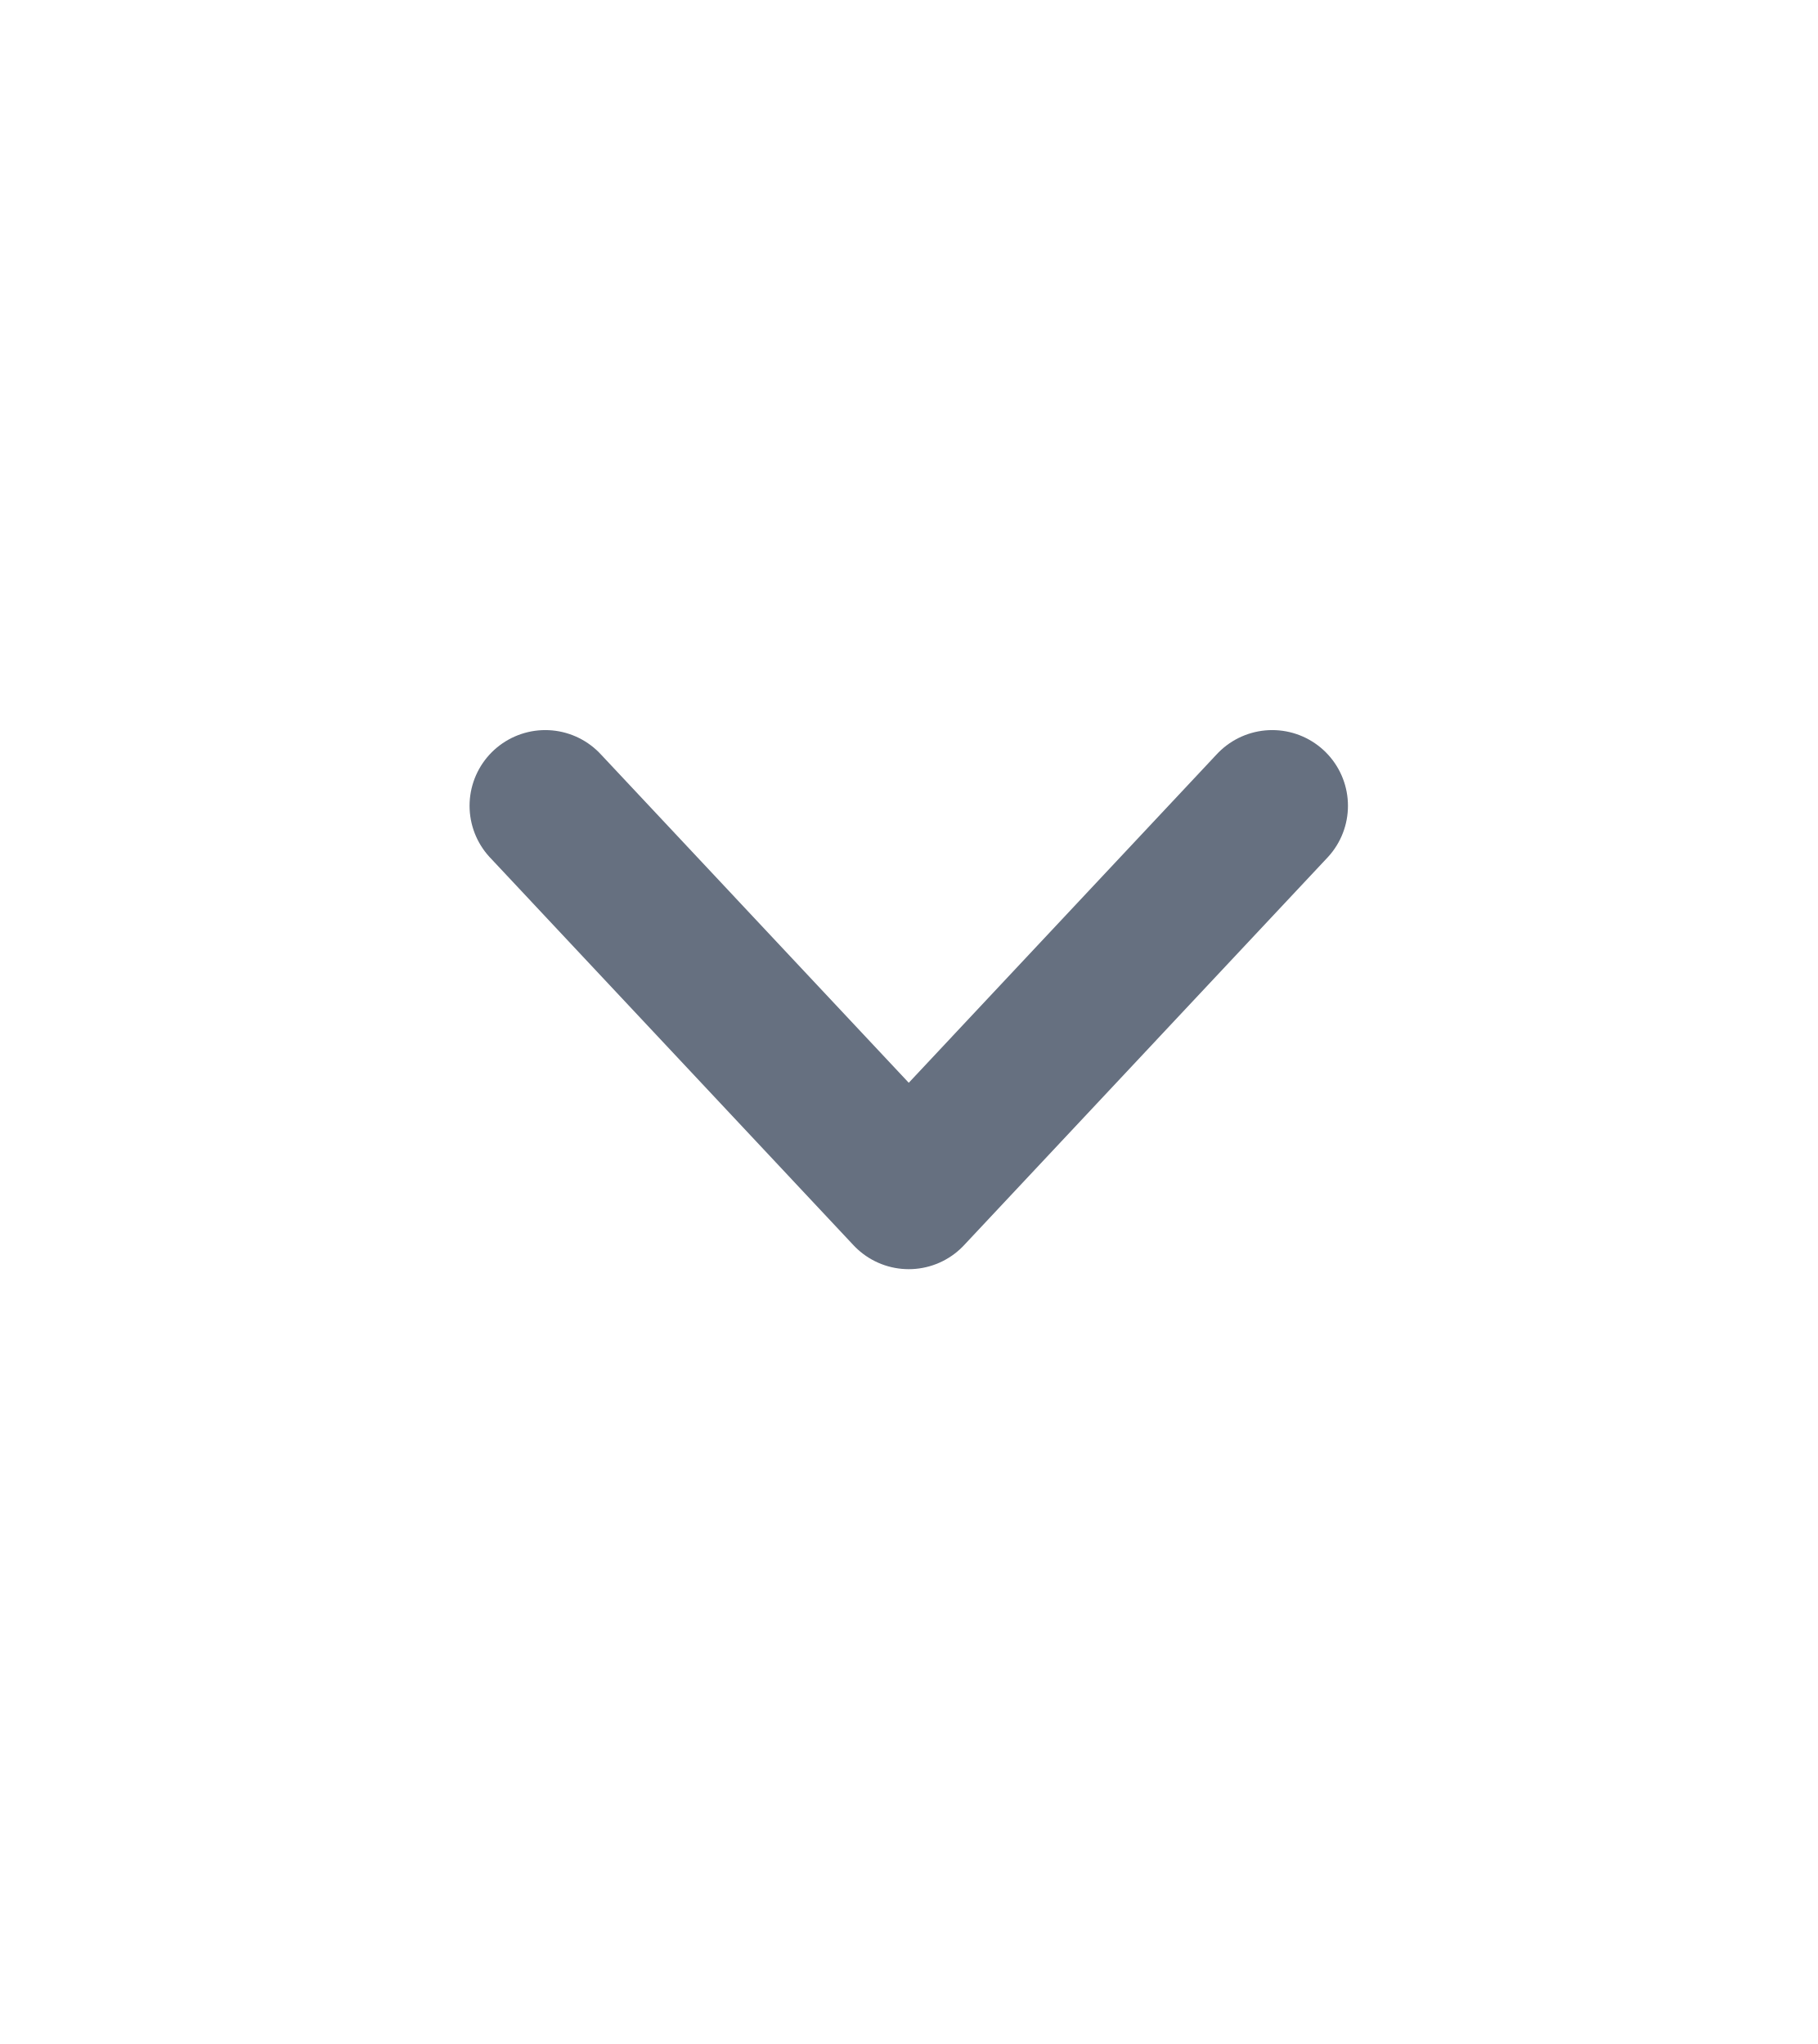
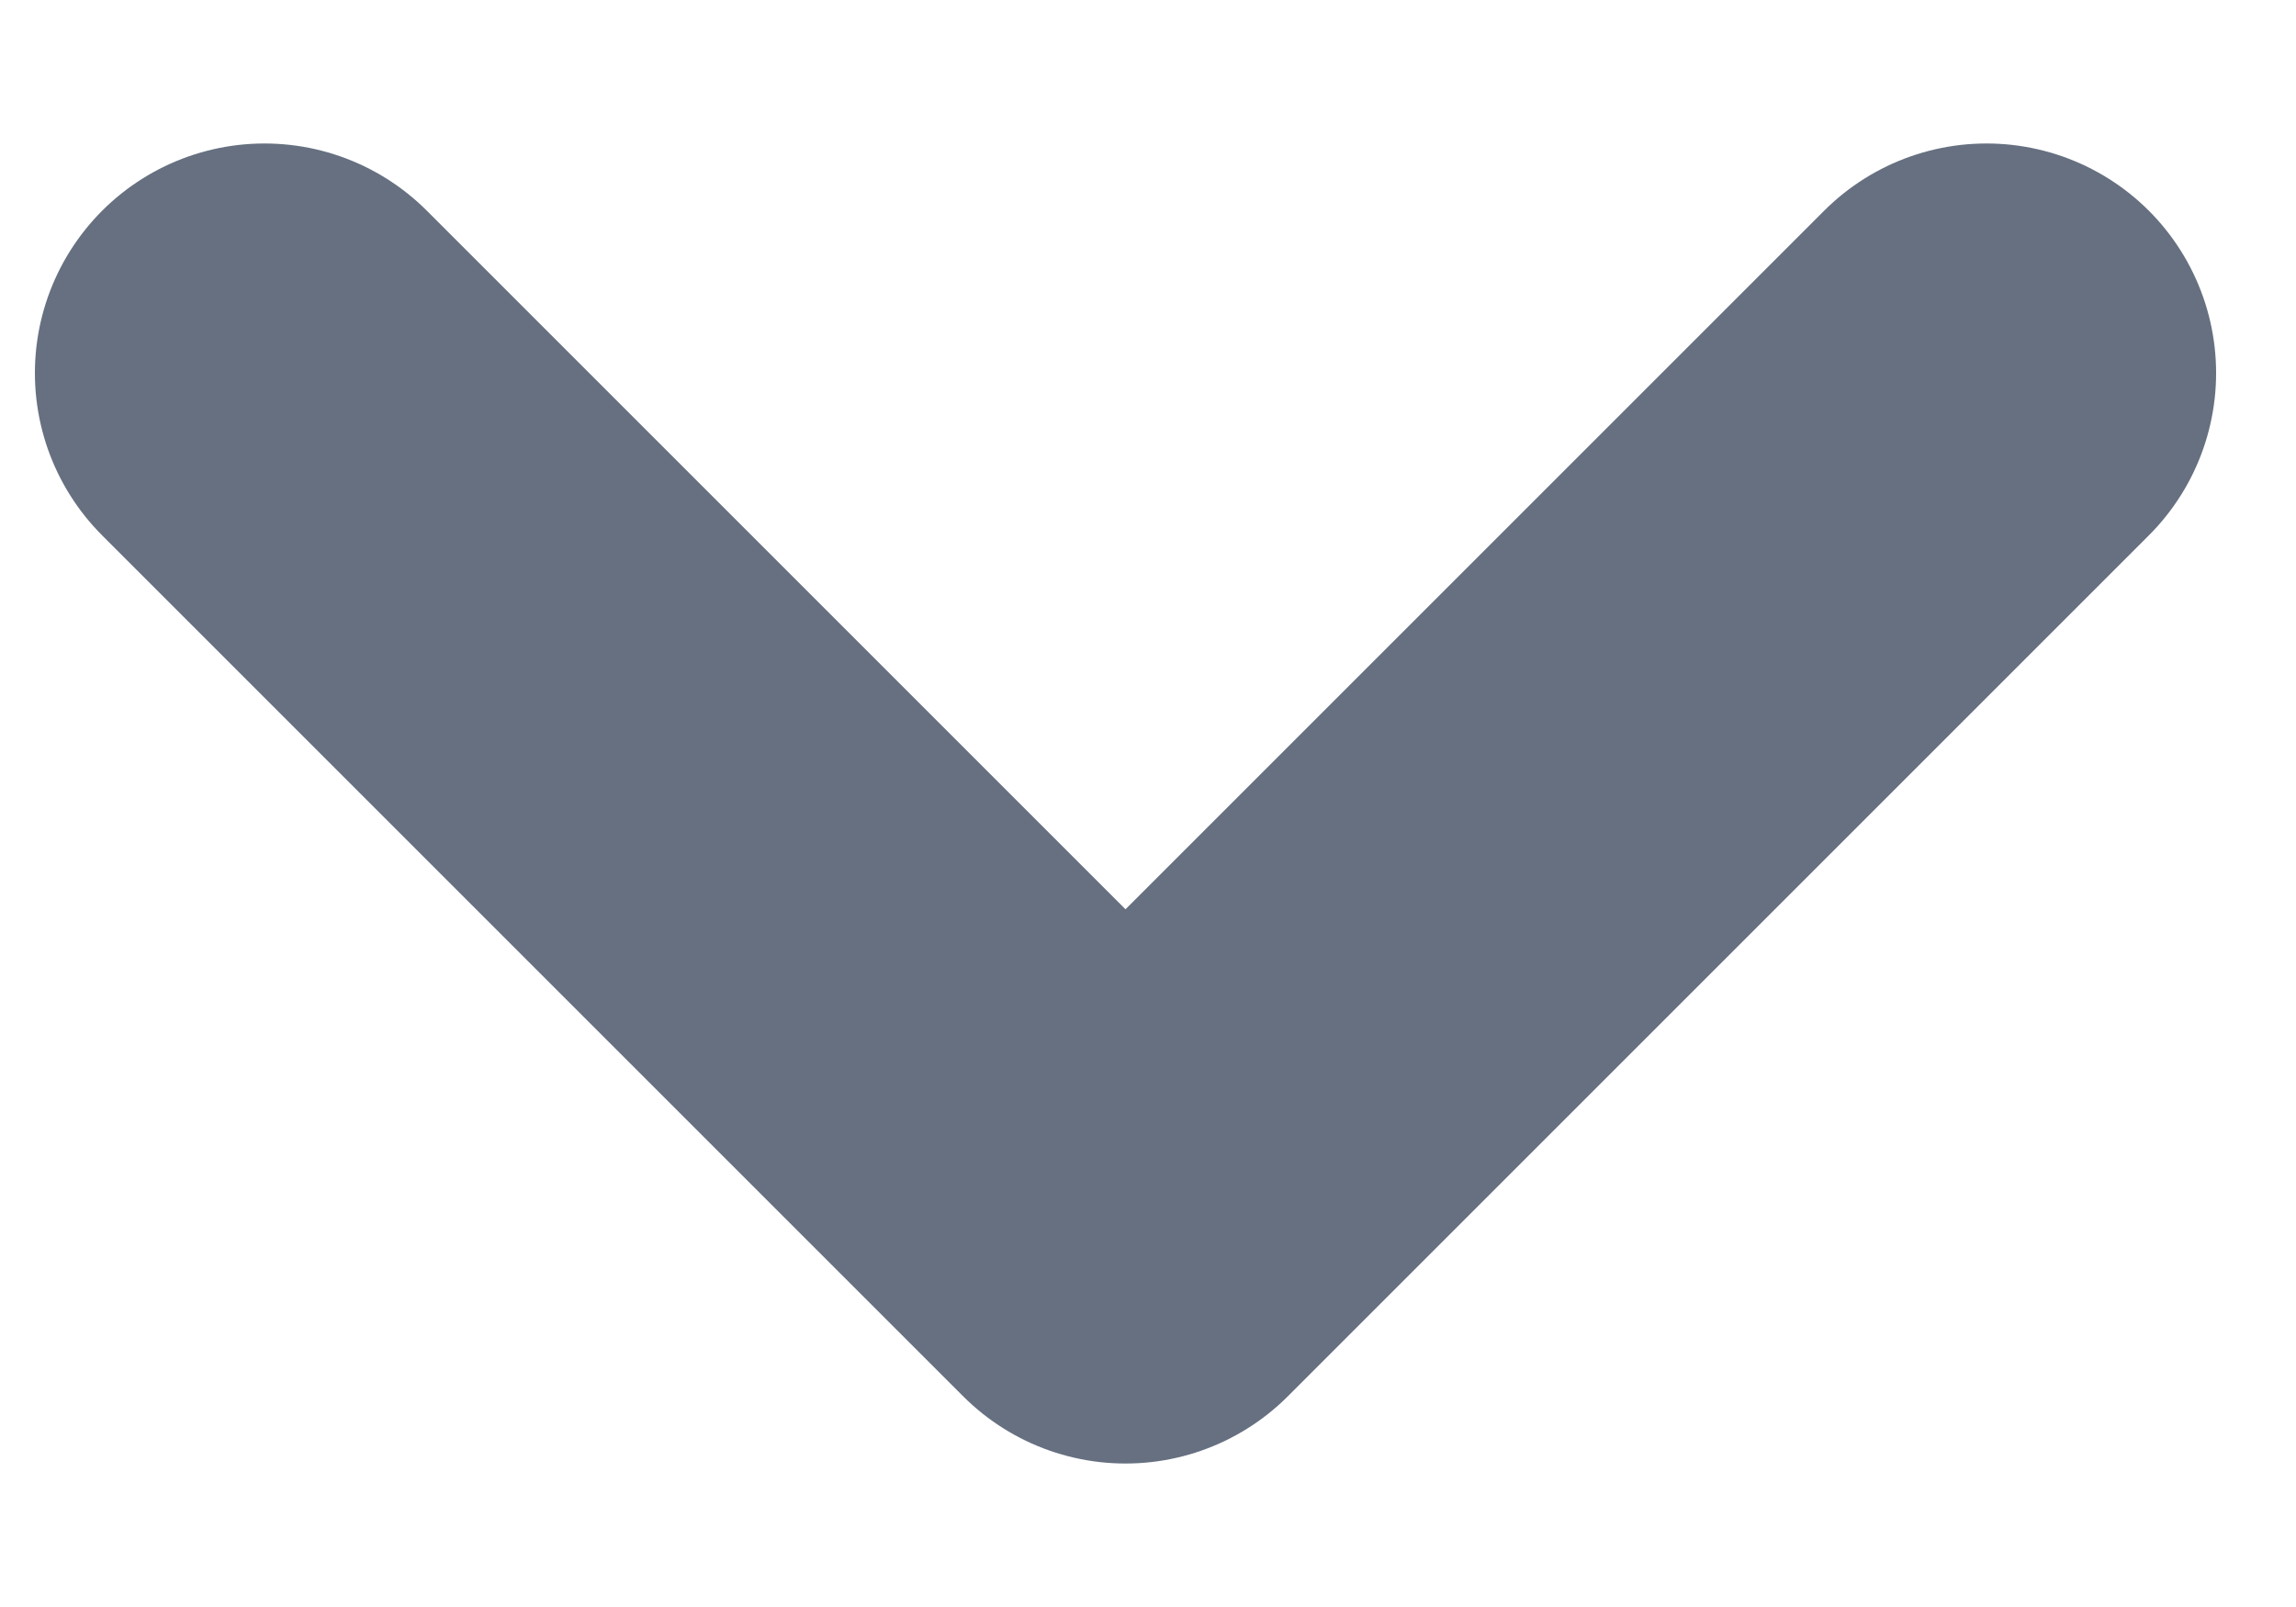
- <svg xmlns="http://www.w3.org/2000/svg" width="24" height="27" viewBox="0 0 24 27" fill="none">
-   <path d="M16.801 10.644L12.001 15.765L7.201 10.644" stroke="#667080" stroke-width="2" stroke-linecap="round" stroke-linejoin="round" />
+ <svg xmlns="http://www.w3.org/2000/svg" width="10" height="7" viewBox="0 0 10 7" fill="none">
+   <path d="M1.152 1.625L4.902 5.375L8.652 1.625" stroke="#667080" stroke-width="2" stroke-linecap="round" stroke-linejoin="round" />
</svg>
